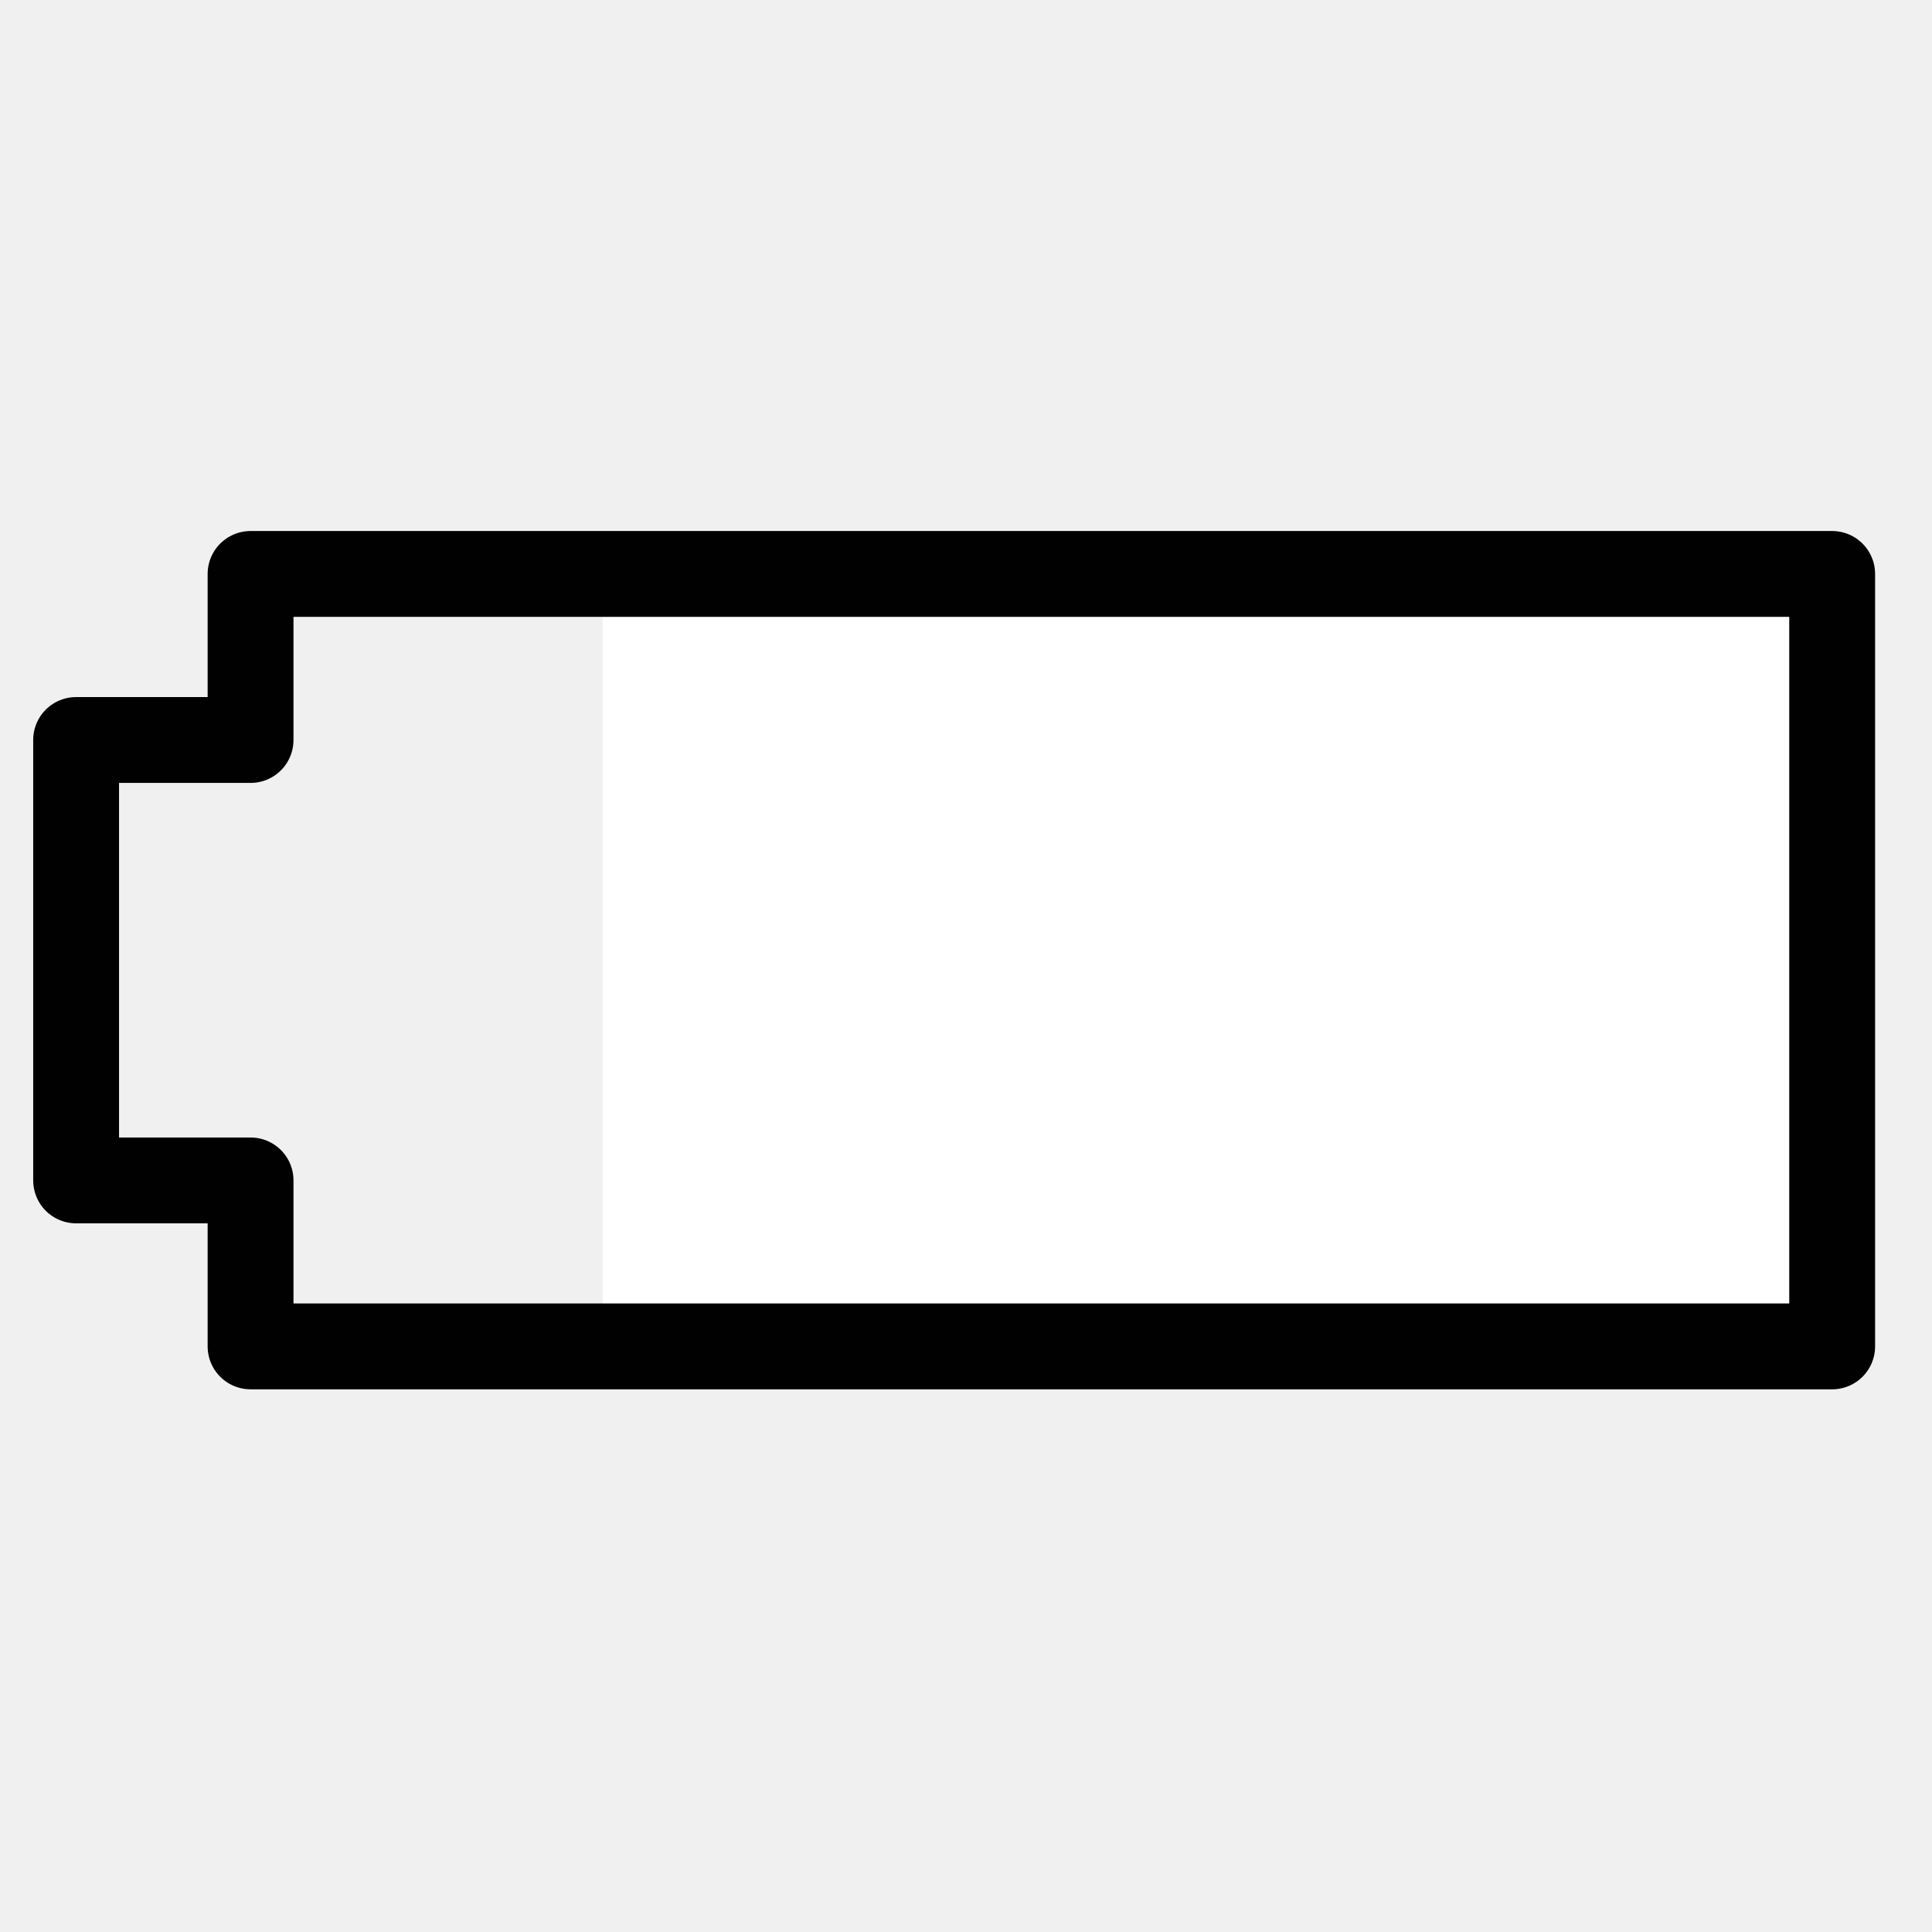
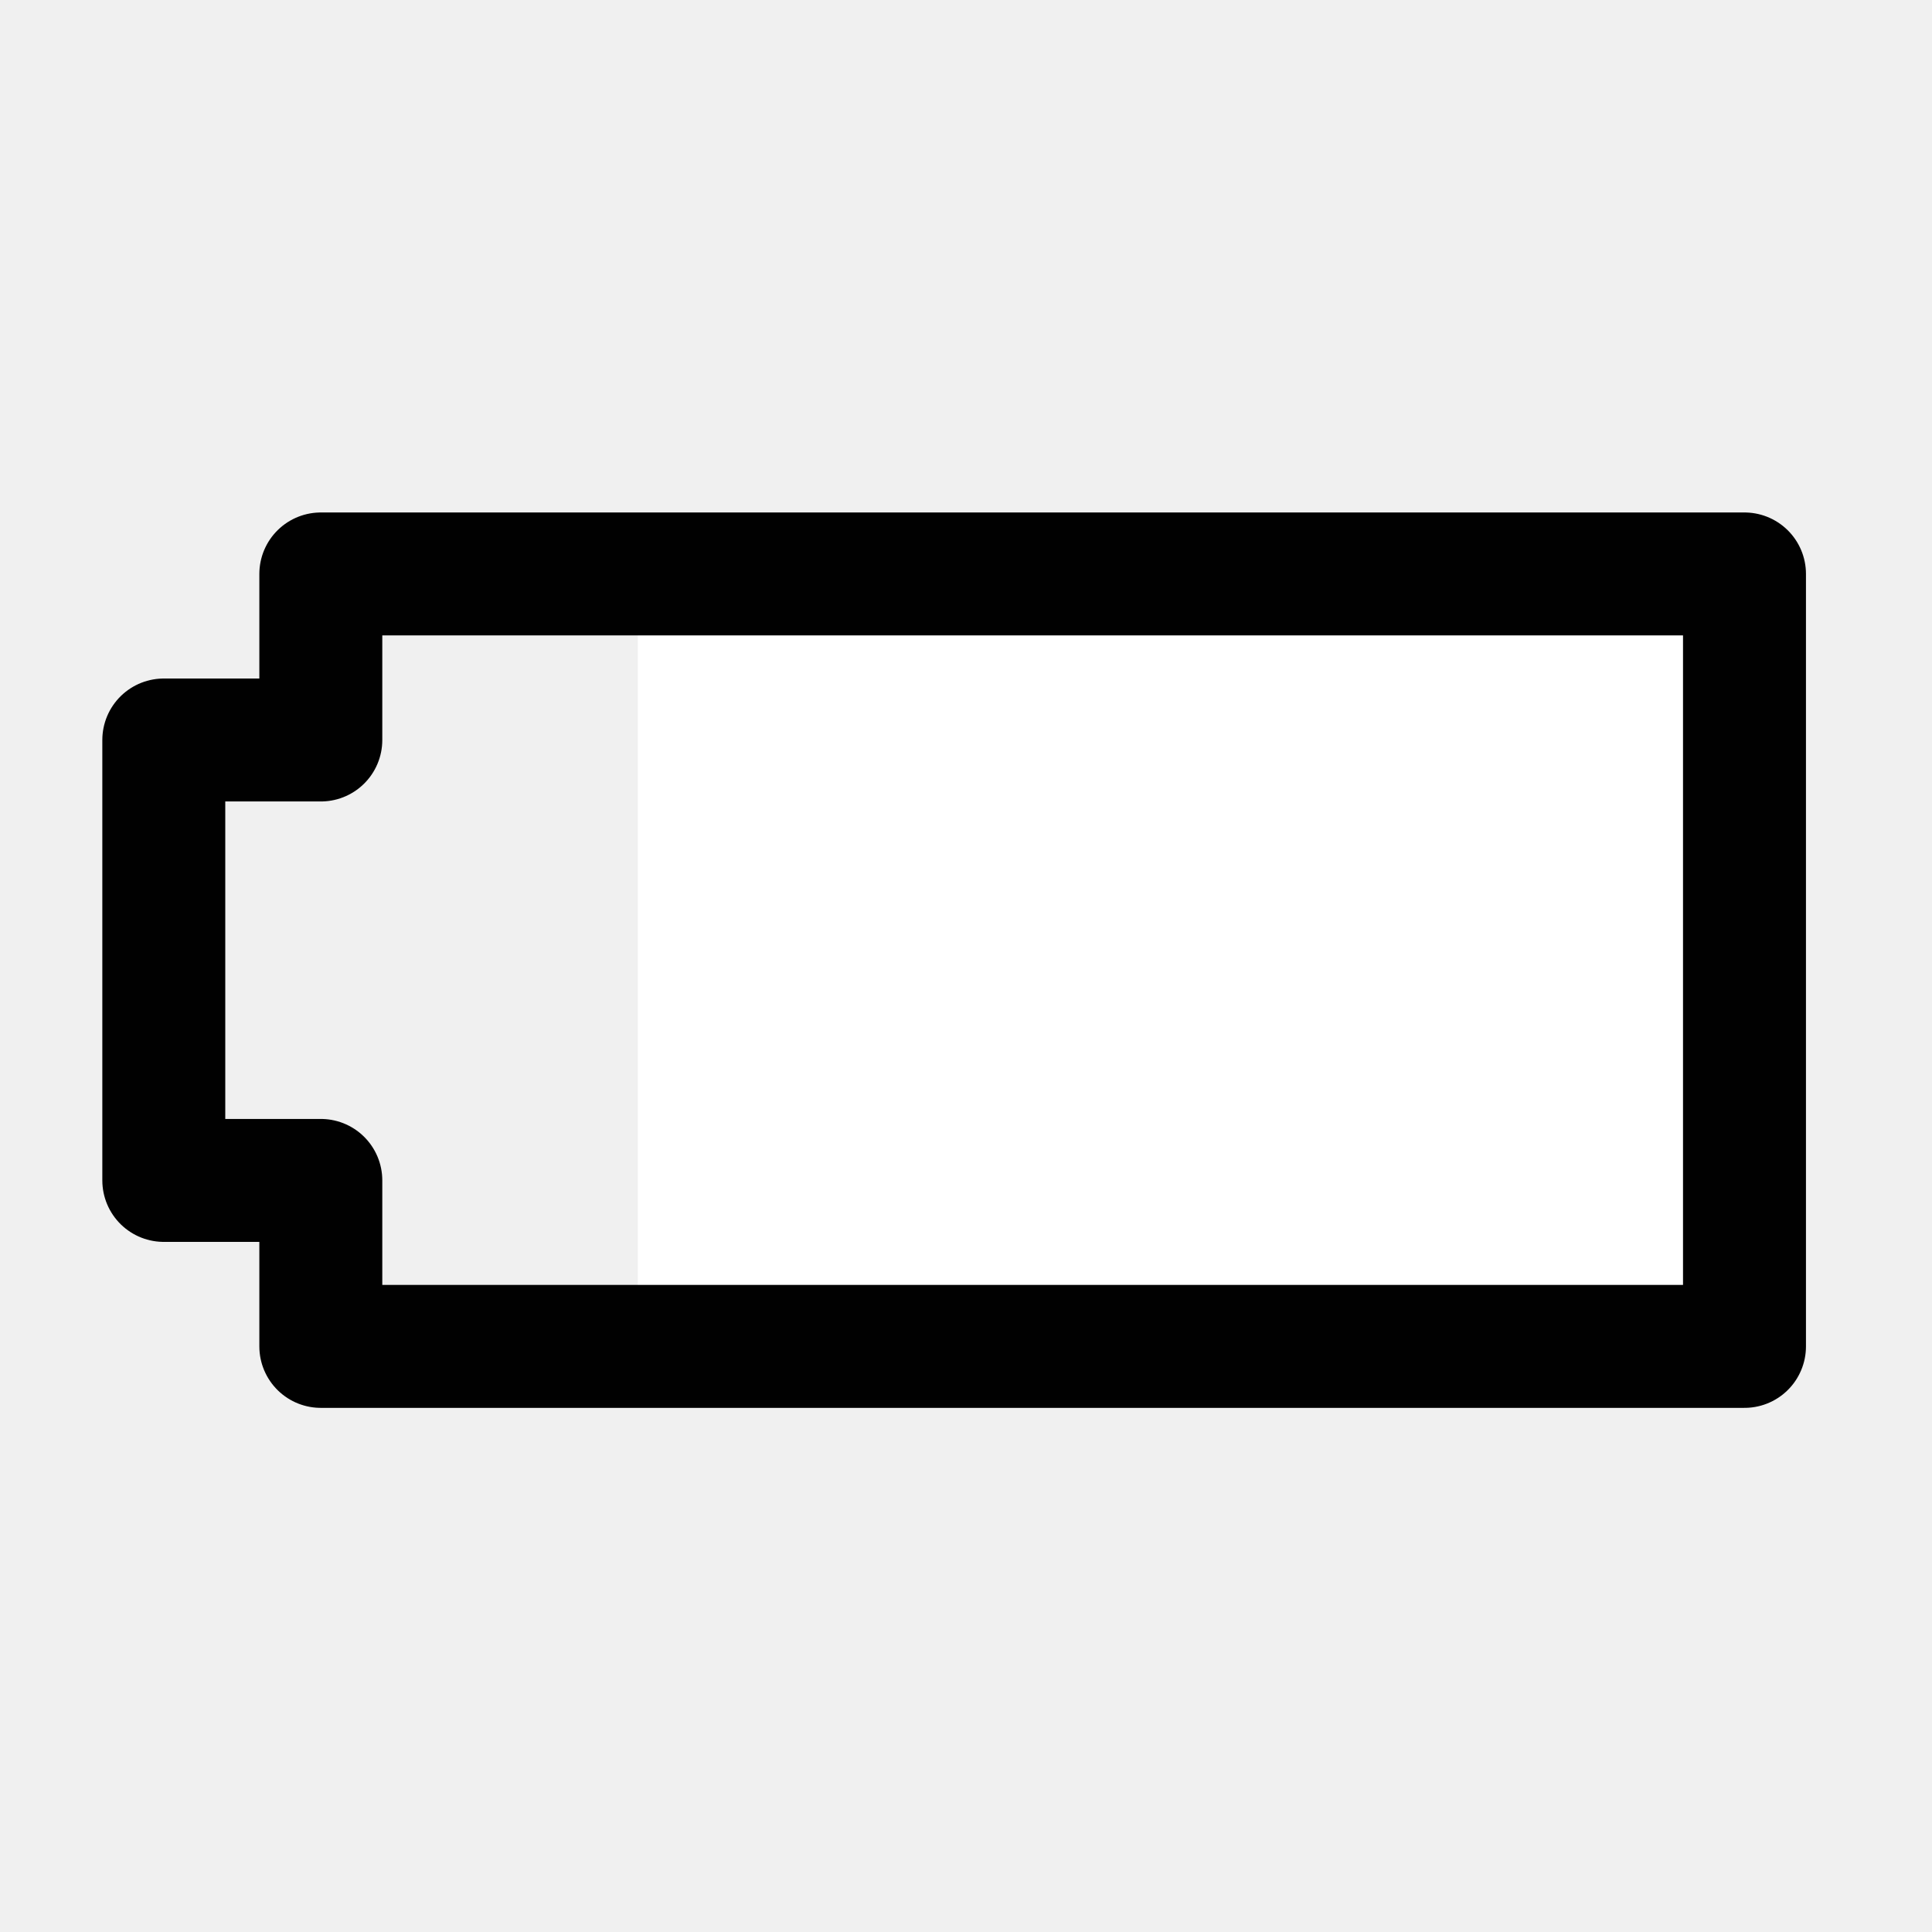
- <svg xmlns="http://www.w3.org/2000/svg" enable-background="new 0 0 55 55" height="55px" version="1.1" viewBox="0 0 55 55" width="55px" x="0px" xml:space="preserve" y="0px">
+ <svg xmlns="http://www.w3.org/2000/svg" enable-background="new 0 0 55 55" height="55px" id="Layer_1" version="1.1" viewBox="0 0 55 55" width="55px" x="0px" xml:space="preserve" y="0px">
  <g display="block" id="device-battery-070">
-     <rect display="inline" fill="#FFFFFF" height="22.174" width="35" x="17.158" y="16.339" />
-     <polygon display="inline" fill="none" points="   52.158,16.339 7.133,16.339 7.133,21.066 2.167,21.066 2.167,33.604 7.133,33.604 7.133,38.329 52.158,38.329  " stroke="#010101" stroke-linecap="round" stroke-linejoin="round" stroke-width="2.444" />
+     <rect display="inline" fill="#FFFFFF" height="22.175" width="31.505" x="18.157" y="16.339" />
+     <polygon display="inline" fill="none" points="   49.662,16.339 9.133,16.339 9.133,21.066 4.663,21.066 4.663,33.604 9.133,33.604 9.133,38.329 49.662,38.329  " stroke="#010101" stroke-linecap="round" stroke-linejoin="round" stroke-width="3.5" />
  </g>
</svg>
